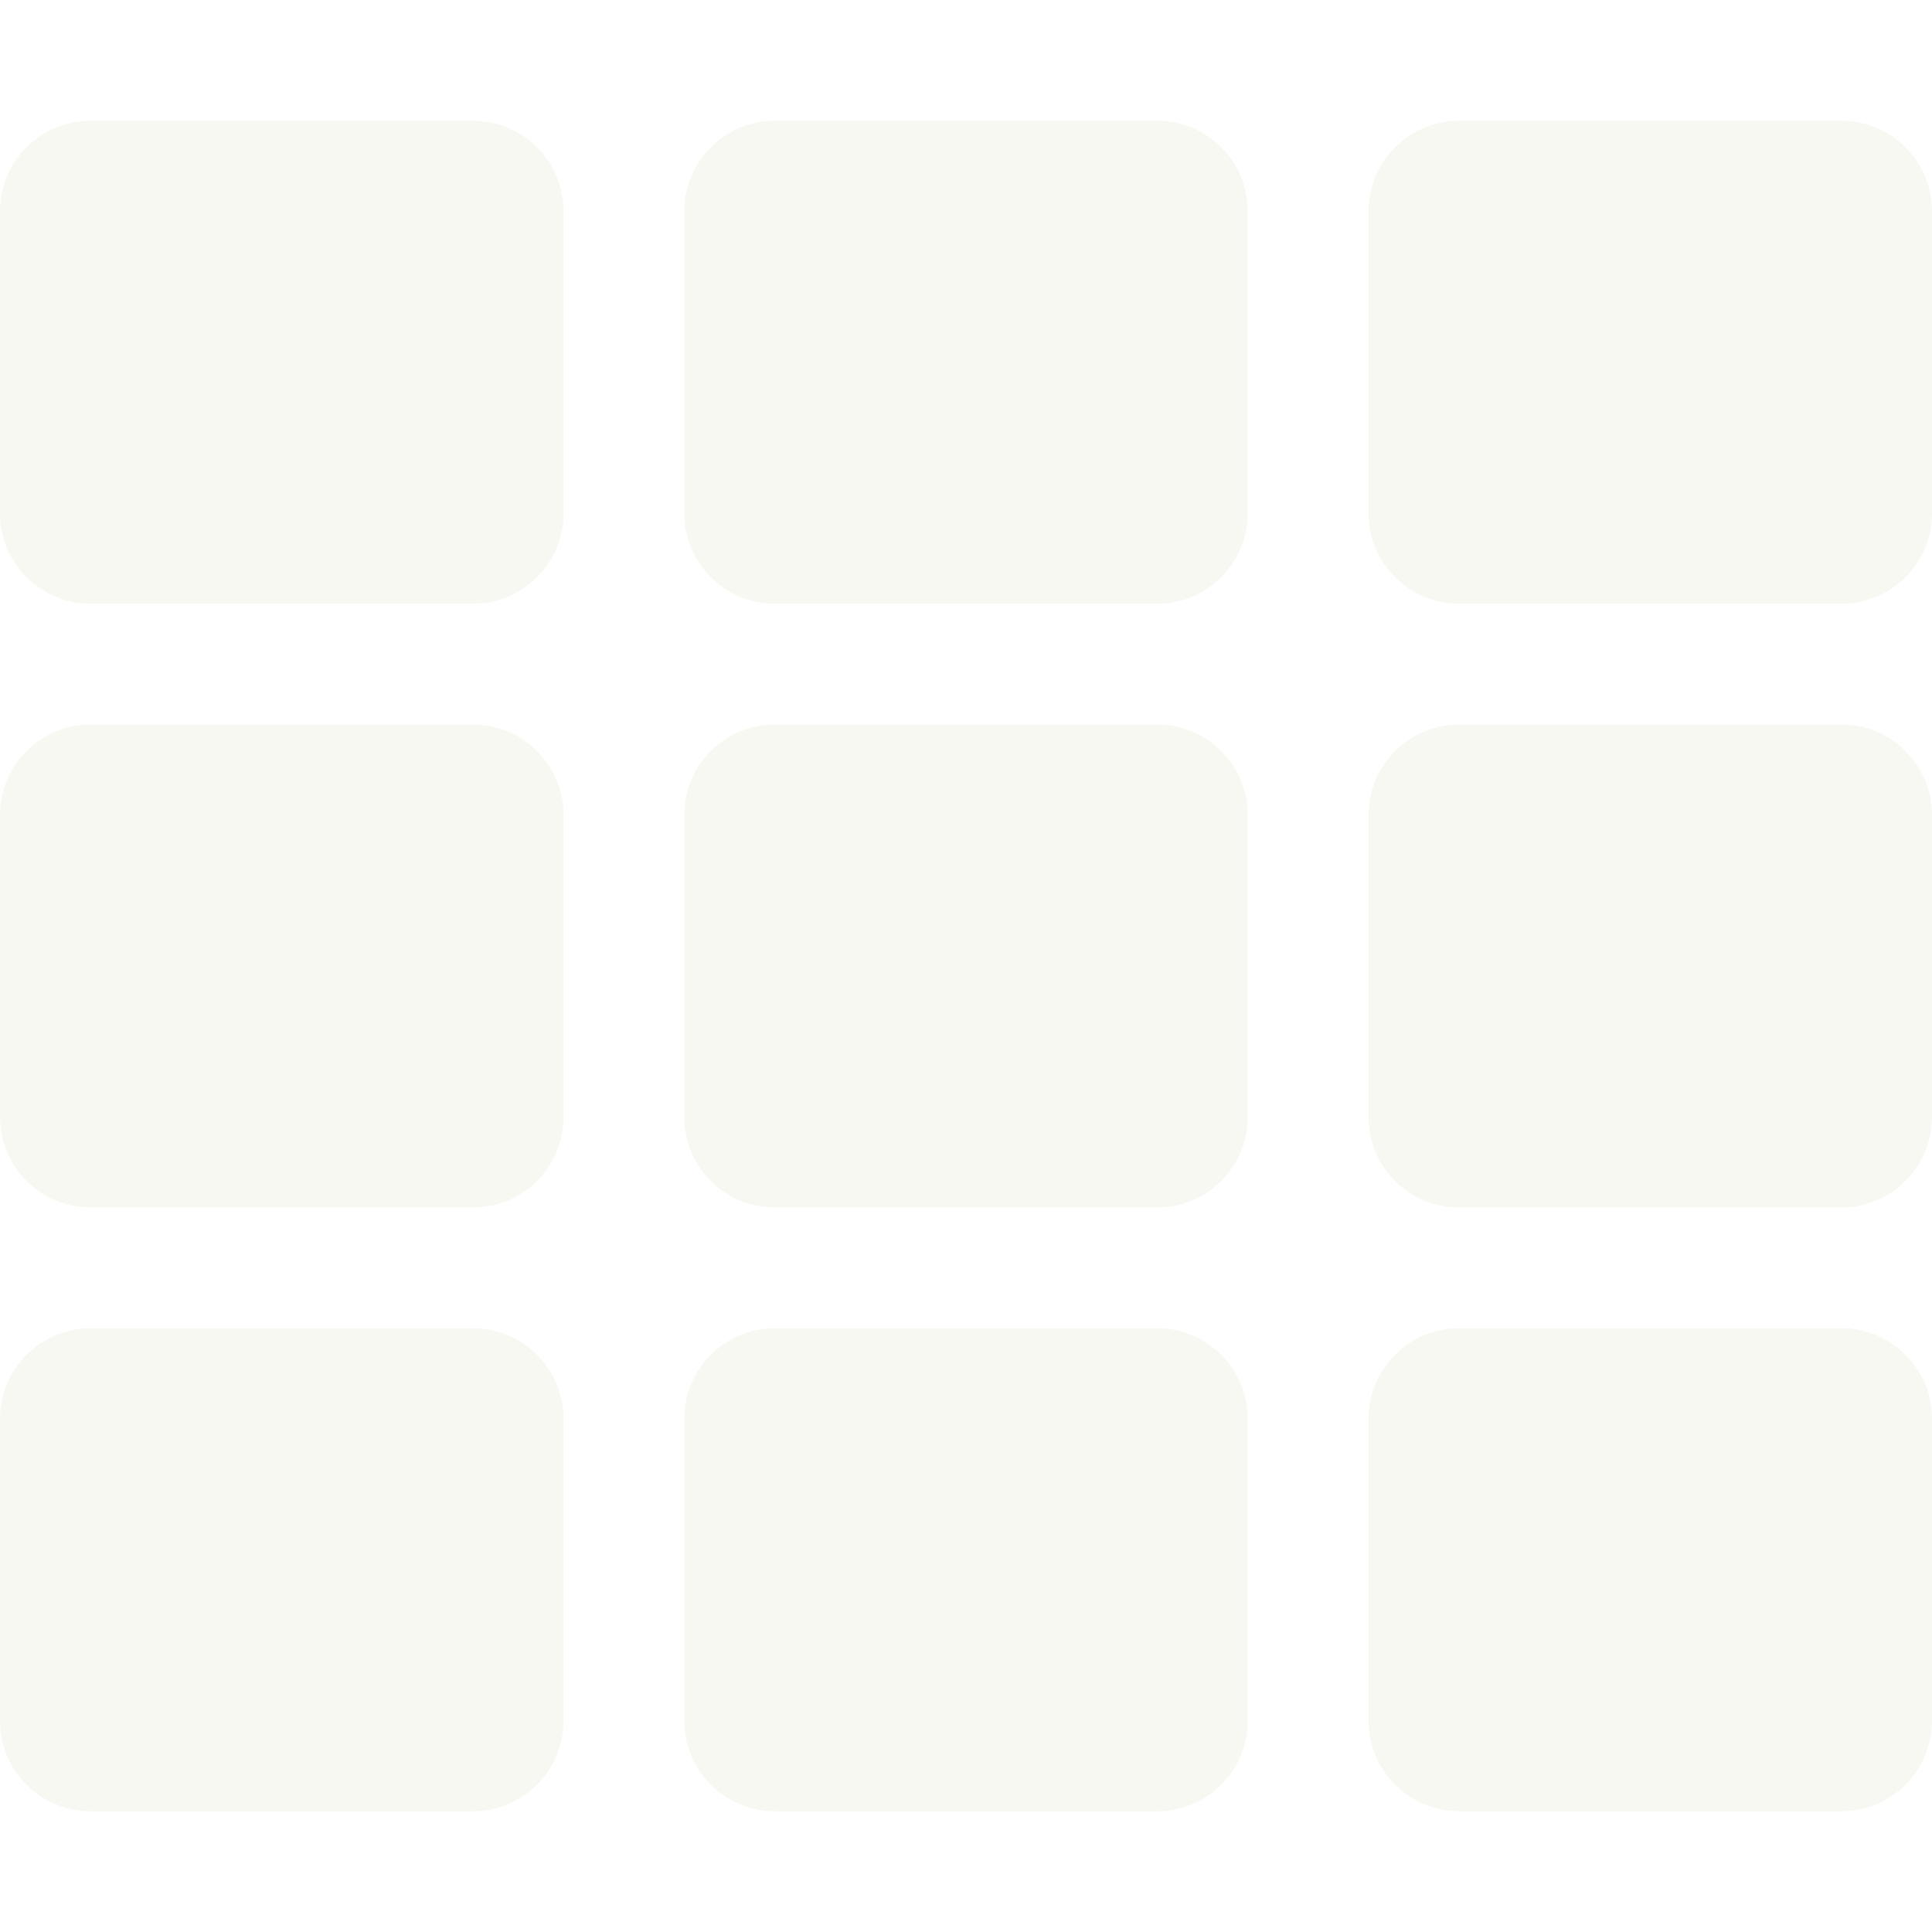
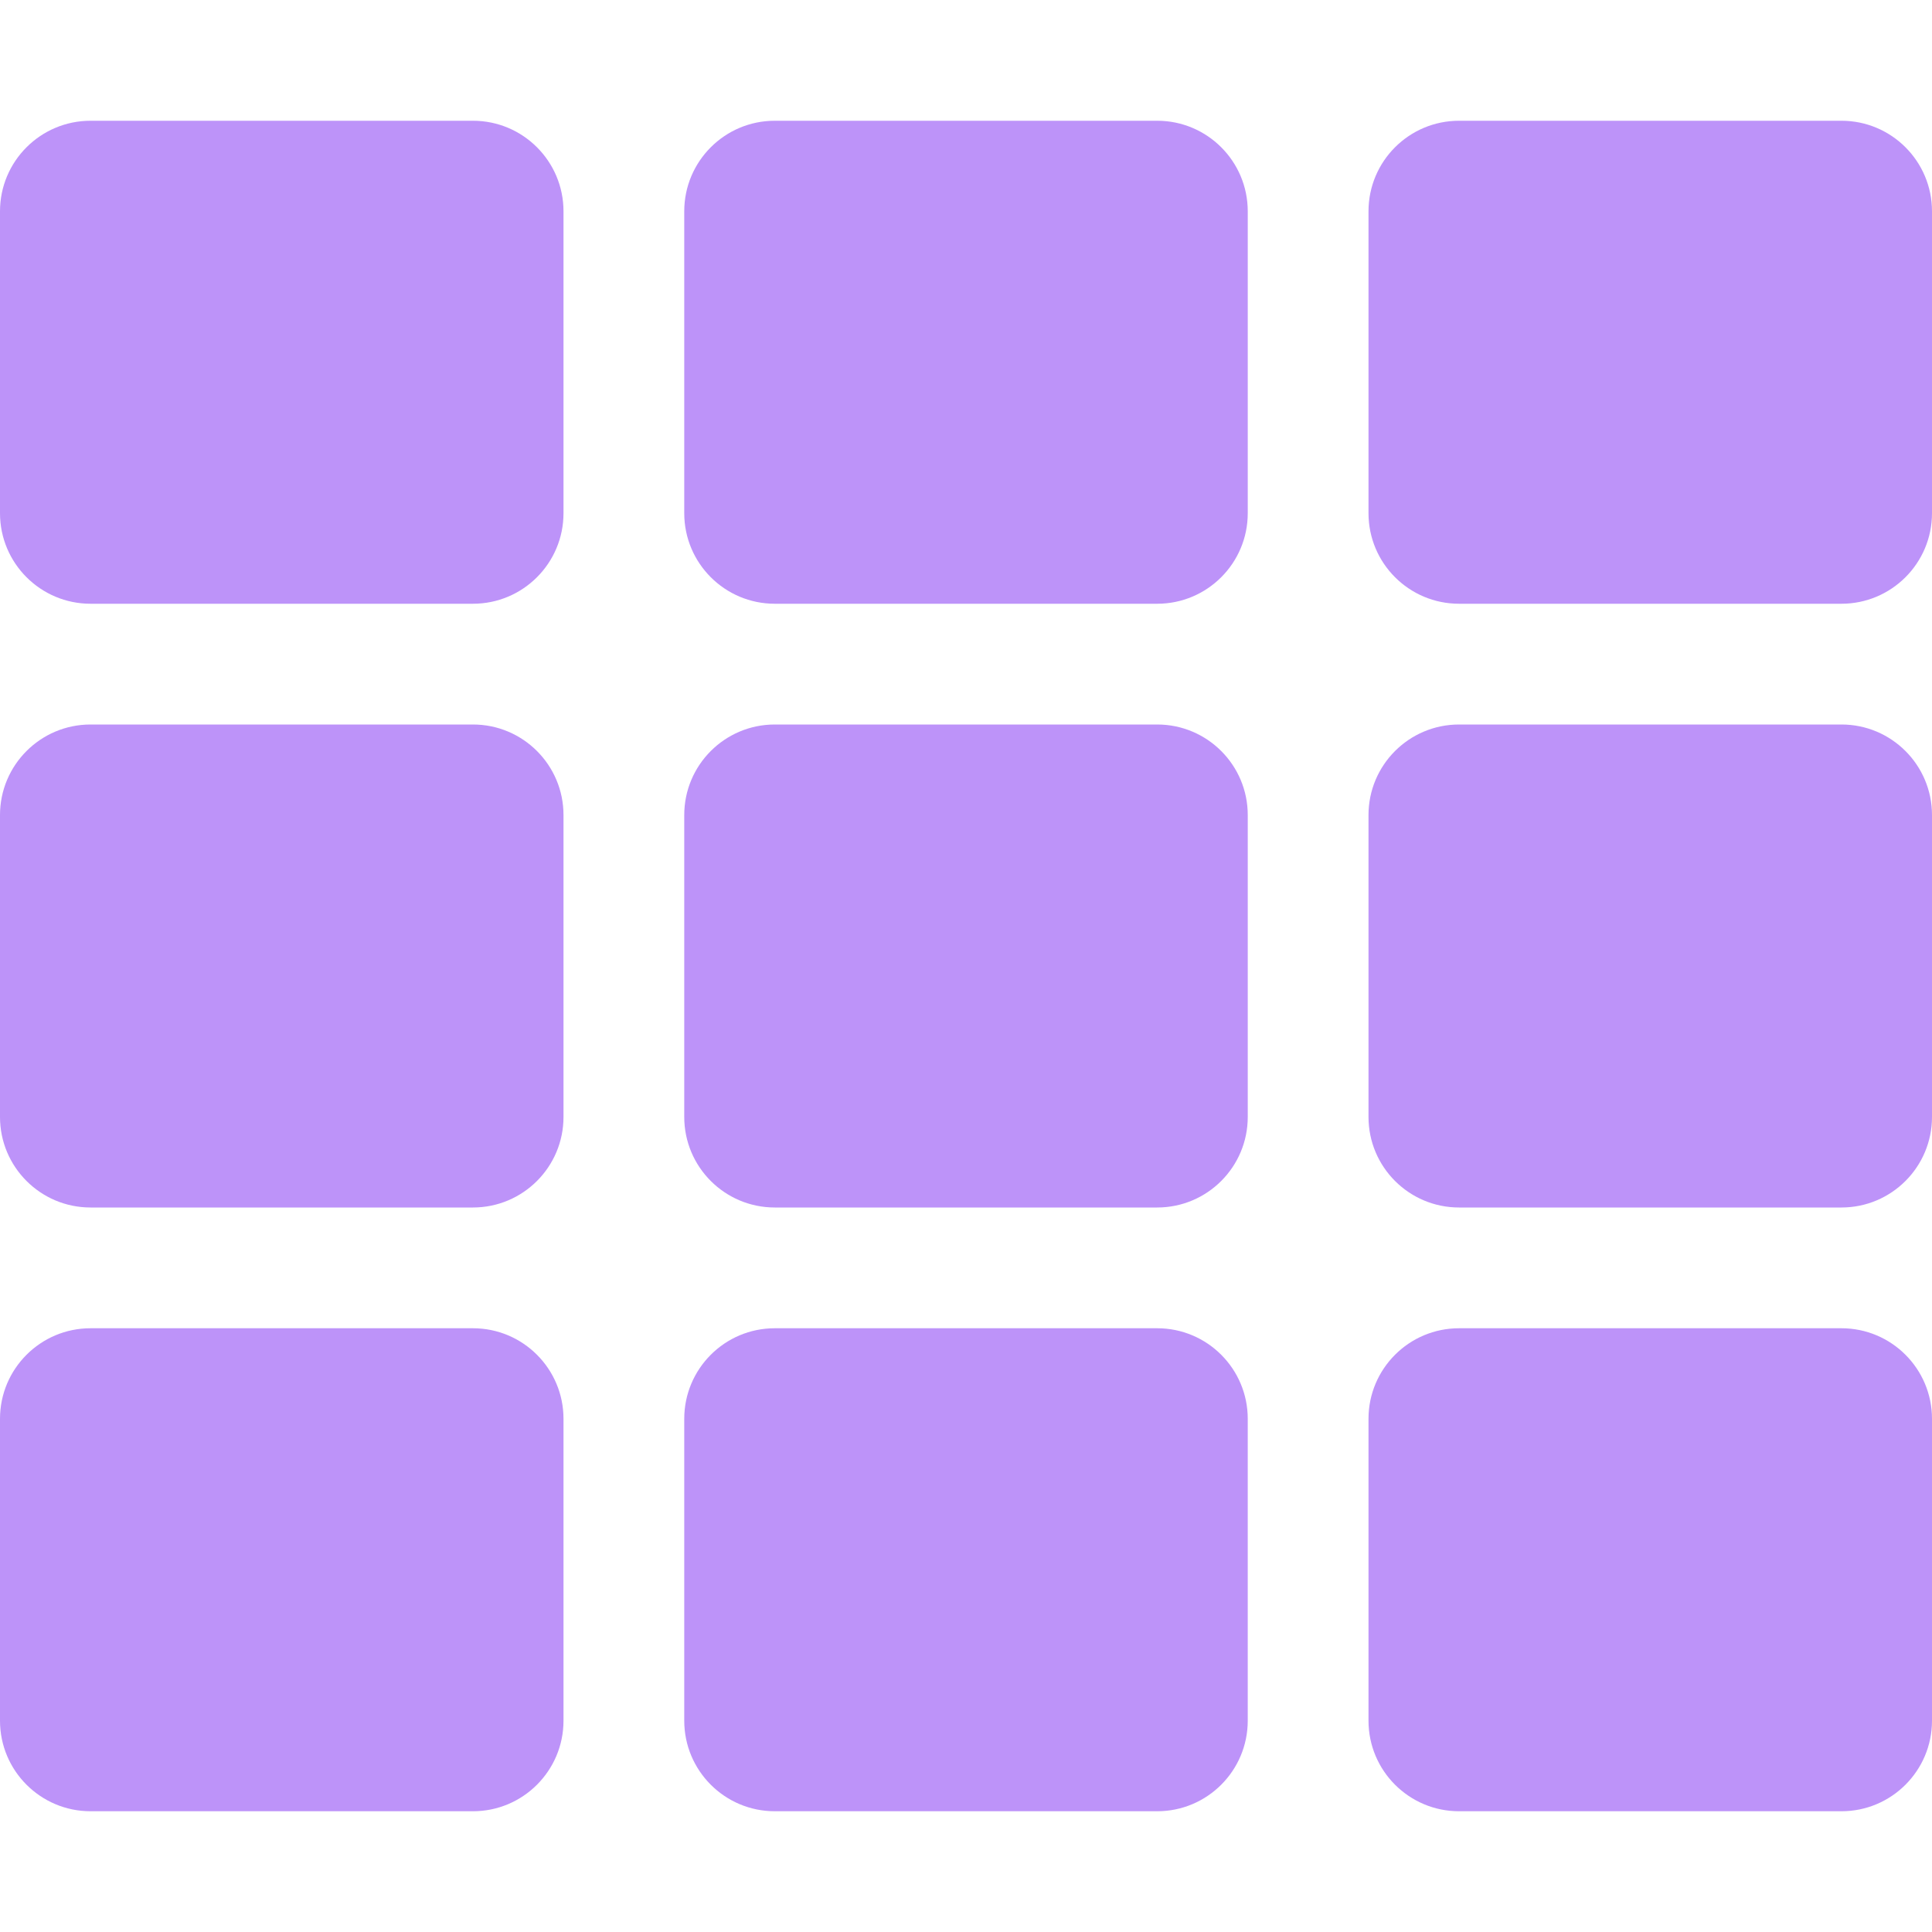
<svg xmlns="http://www.w3.org/2000/svg" aria-hidden="true" focusable="false" data-prefix="fas" data-icon="th" class="svg-inline--fa fa-th fa-w-16" role="img" viewBox="0 0 512 512">
-   <path fill="#F8F8F2" d="M149.333 56v80c0 13.255-10.745 24-24 24H24c-13.255 0-24-10.745-24-24V56c0-13.255 10.745-24 24-24h101.333c13.255 0 24 10.745 24 24zm181.334 240v-80c0-13.255-10.745-24-24-24H205.333c-13.255 0-24 10.745-24 24v80c0 13.255 10.745 24 24 24h101.333c13.256 0 24.001-10.745 24.001-24zm32-240v80c0 13.255 10.745 24 24 24H488c13.255 0 24-10.745 24-24V56c0-13.255-10.745-24-24-24H386.667c-13.255 0-24 10.745-24 24zm-32 80V56c0-13.255-10.745-24-24-24H205.333c-13.255 0-24 10.745-24 24v80c0 13.255 10.745 24 24 24h101.333c13.256 0 24.001-10.745 24.001-24zm-205.334 56H24c-13.255 0-24 10.745-24 24v80c0 13.255 10.745 24 24 24h101.333c13.255 0 24-10.745 24-24v-80c0-13.255-10.745-24-24-24zM0 376v80c0 13.255 10.745 24 24 24h101.333c13.255 0 24-10.745 24-24v-80c0-13.255-10.745-24-24-24H24c-13.255 0-24 10.745-24 24zm386.667-56H488c13.255 0 24-10.745 24-24v-80c0-13.255-10.745-24-24-24H386.667c-13.255 0-24 10.745-24 24v80c0 13.255 10.745 24 24 24zm0 160H488c13.255 0 24-10.745 24-24v-80c0-13.255-10.745-24-24-24H386.667c-13.255 0-24 10.745-24 24v80c0 13.255 10.745 24 24 24zM181.333 376v80c0 13.255 10.745 24 24 24h101.333c13.255 0 24-10.745 24-24v-80c0-13.255-10.745-24-24-24H205.333c-13.255 0-24 10.745-24 24z" />
+   <path fill="#BD93F9" d="M149.333 56v80c0 13.255-10.745 24-24 24H24c-13.255 0-24-10.745-24-24V56c0-13.255 10.745-24 24-24h101.333c13.255 0 24 10.745 24 24zm181.334 240v-80c0-13.255-10.745-24-24-24H205.333c-13.255 0-24 10.745-24 24v80c0 13.255 10.745 24 24 24h101.333c13.256 0 24.001-10.745 24.001-24zm32-240v80c0 13.255 10.745 24 24 24H488c13.255 0 24-10.745 24-24V56c0-13.255-10.745-24-24-24H386.667c-13.255 0-24 10.745-24 24zm-32 80V56c0-13.255-10.745-24-24-24H205.333c-13.255 0-24 10.745-24 24v80c0 13.255 10.745 24 24 24h101.333c13.256 0 24.001-10.745 24.001-24zm-205.334 56H24c-13.255 0-24 10.745-24 24v80c0 13.255 10.745 24 24 24h101.333c13.255 0 24-10.745 24-24v-80c0-13.255-10.745-24-24-24zM0 376v80c0 13.255 10.745 24 24 24h101.333c13.255 0 24-10.745 24-24v-80c0-13.255-10.745-24-24-24H24c-13.255 0-24 10.745-24 24zm386.667-56H488c13.255 0 24-10.745 24-24v-80c0-13.255-10.745-24-24-24H386.667c-13.255 0-24 10.745-24 24v80c0 13.255 10.745 24 24 24zm0 160H488c13.255 0 24-10.745 24-24v-80c0-13.255-10.745-24-24-24H386.667c-13.255 0-24 10.745-24 24v80c0 13.255 10.745 24 24 24zM181.333 376v80c0 13.255 10.745 24 24 24h101.333c13.255 0 24-10.745 24-24v-80c0-13.255-10.745-24-24-24H205.333c-13.255 0-24 10.745-24 24z" />
</svg>
